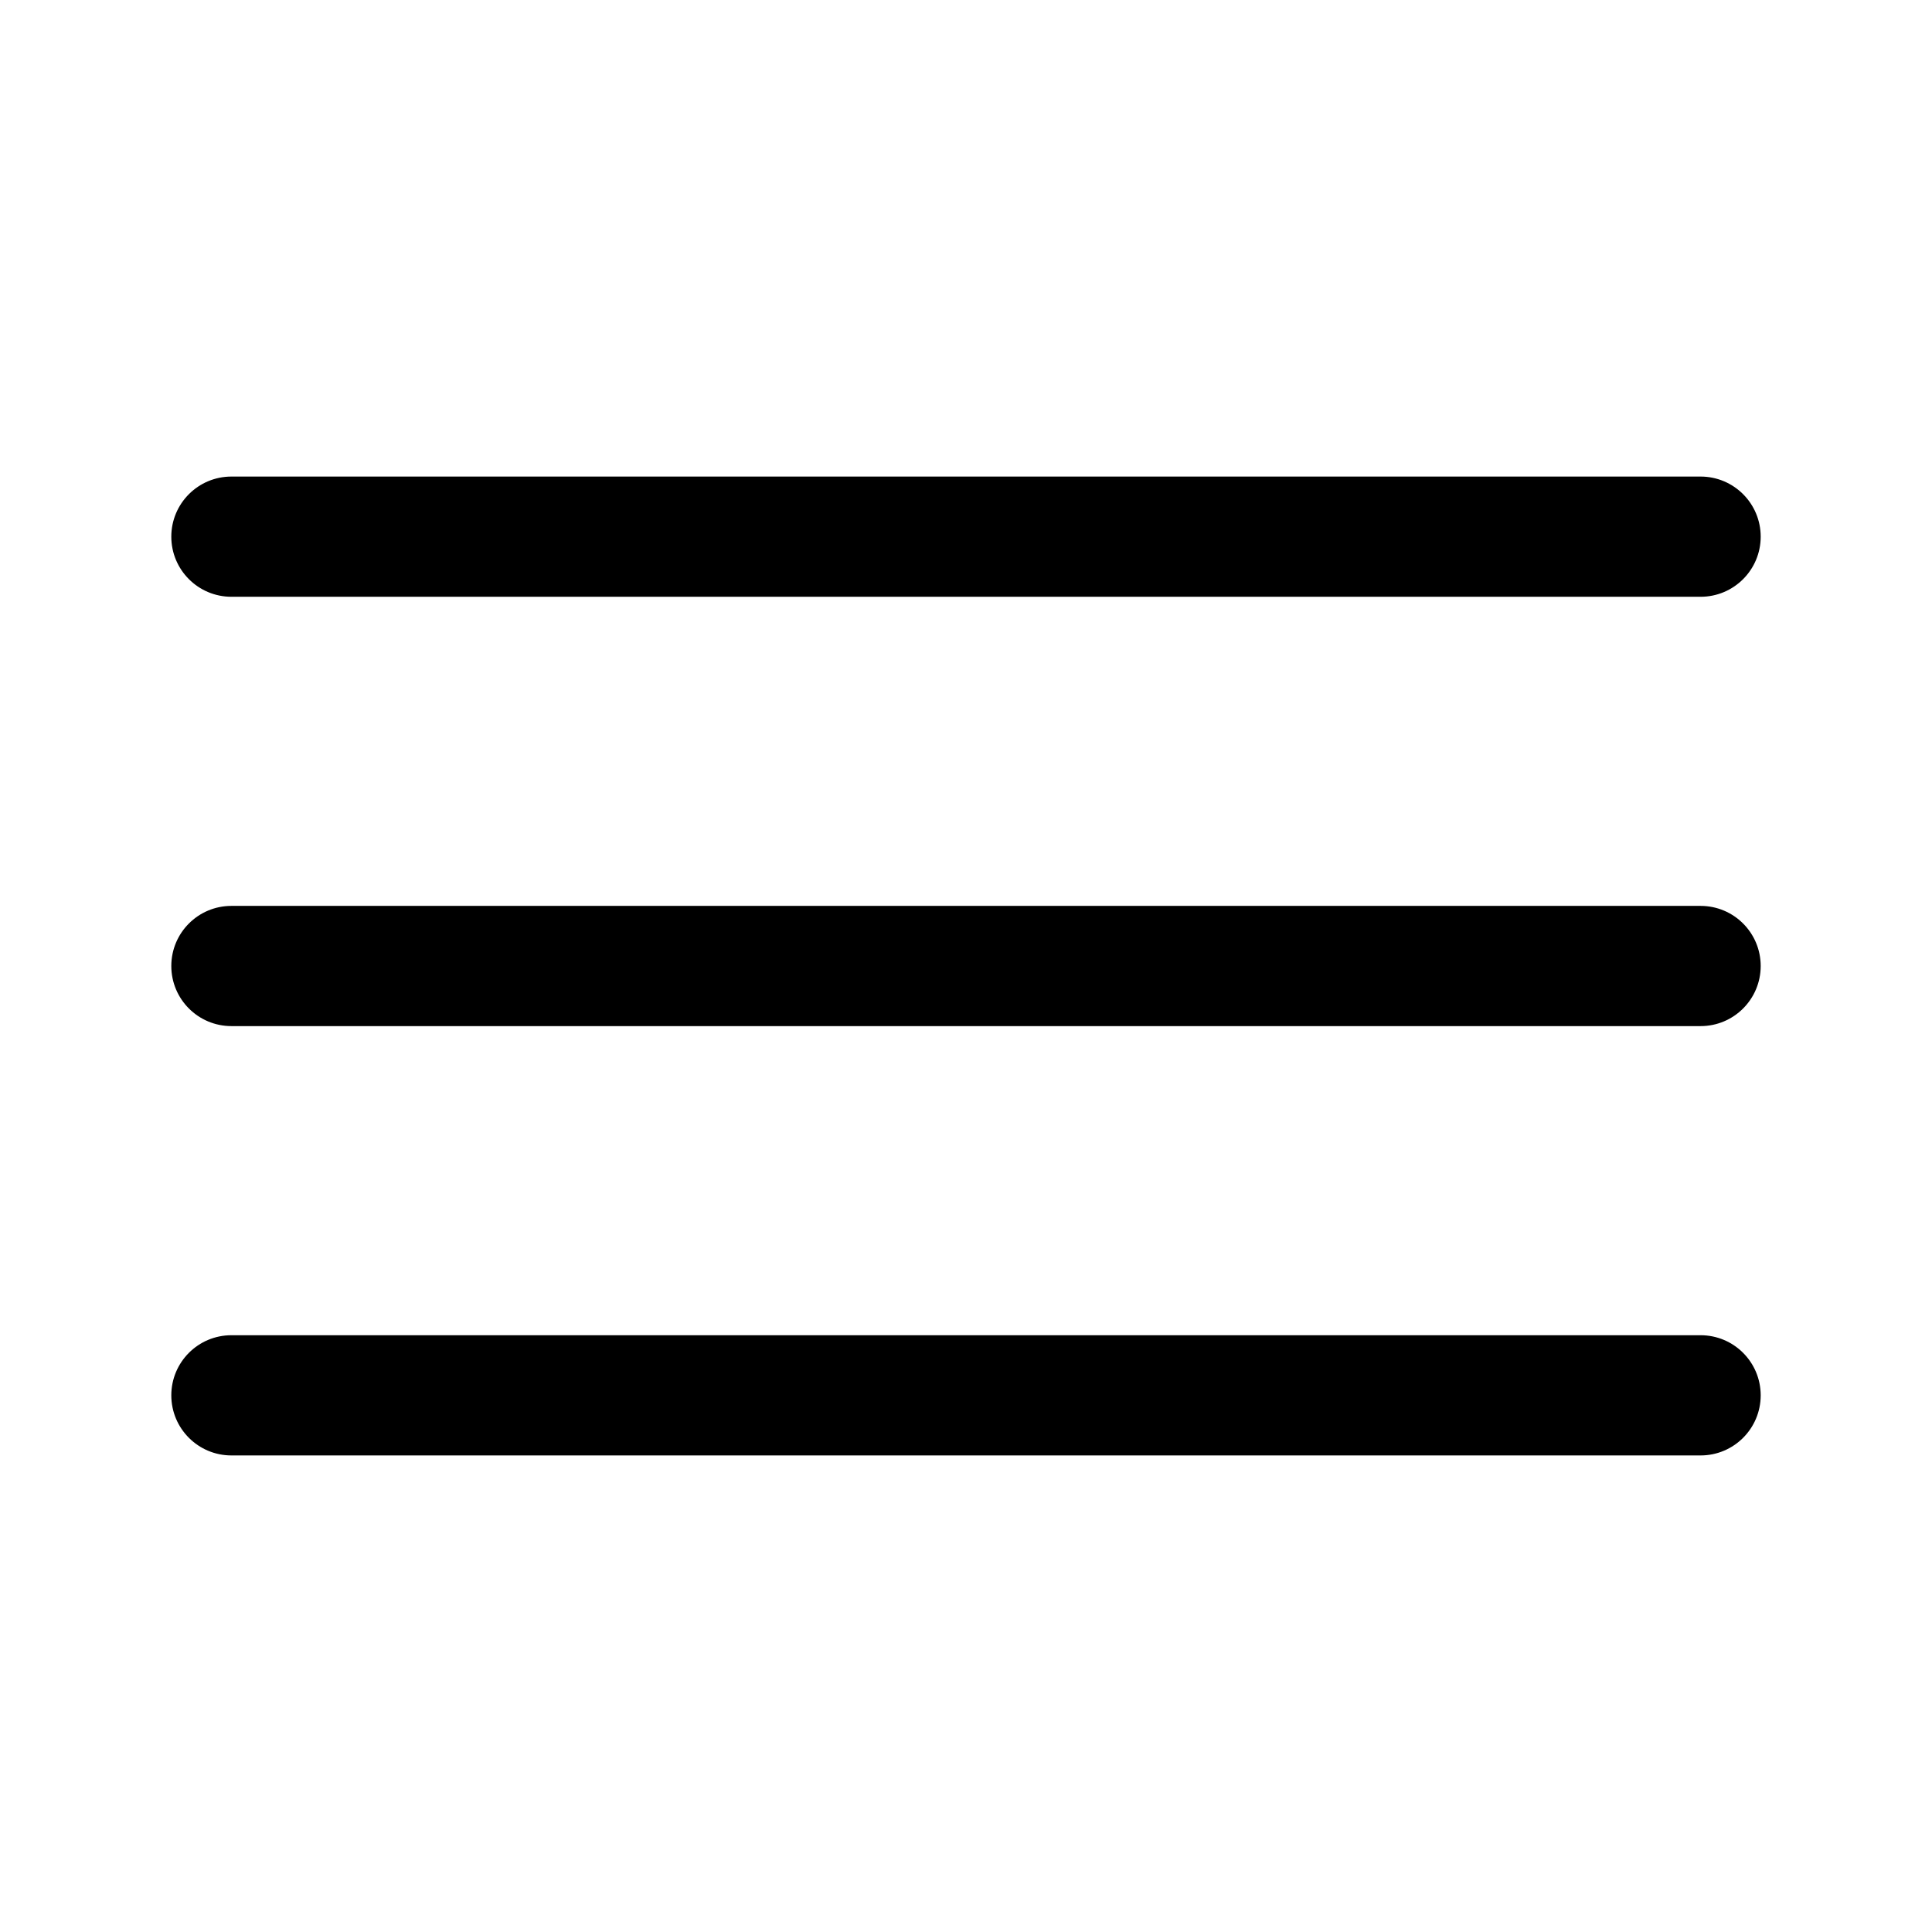
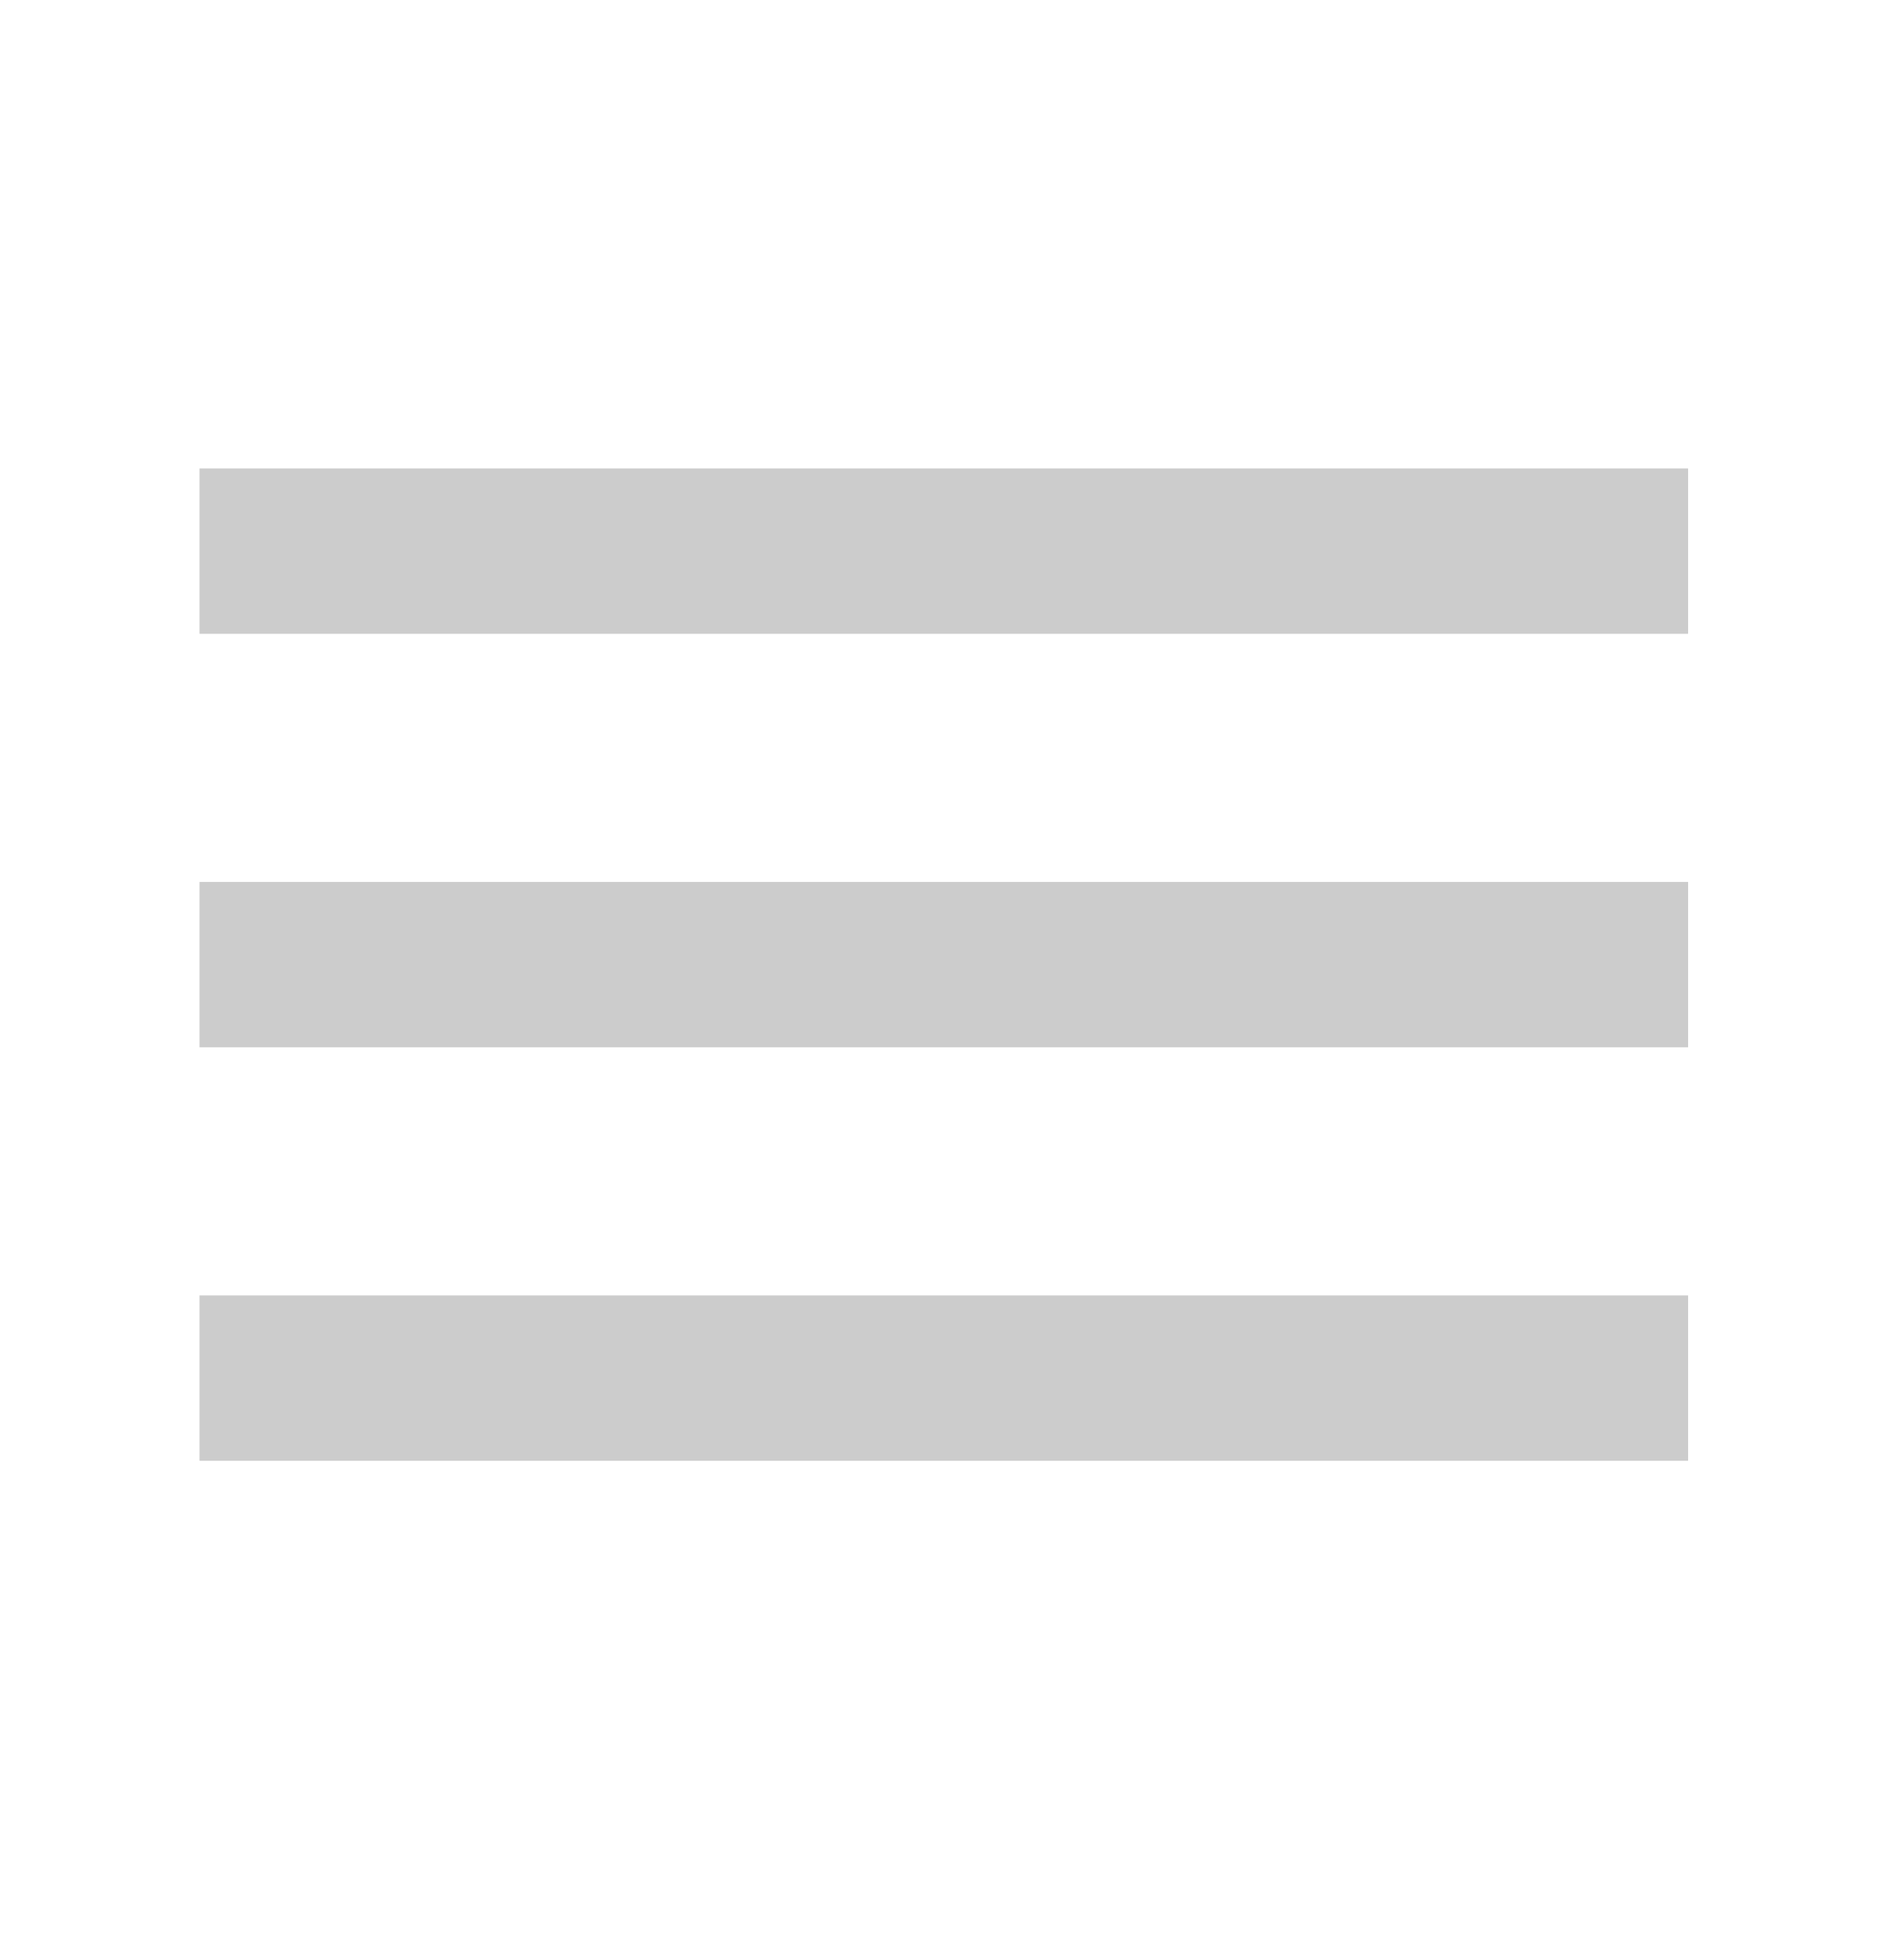
- <svg xmlns="http://www.w3.org/2000/svg" id="Layer_1" data-name="Layer 1" viewBox="0 0 90 90">
-   <path d="M10.78,27.8H79.22a2.8,2.8,0,0,0,0-5.6H10.78a2.8,2.8,0,1,0,0,5.6Z" />
-   <path d="M79.22,42.2H10.78a2.8,2.8,0,0,0,0,5.6H79.22a2.8,2.8,0,0,0,0-5.6Z" />
-   <path d="M79.22,62.2H10.78a2.8,2.8,0,0,0,0,5.6H79.22a2.8,2.8,0,0,0,0-5.6Z" />
+ <svg xmlns="http://www.w3.org/2000/svg" width="26" height="27" viewBox="0 0 26 27" fill="none">
+   <path d="M23.253 20.123H2.748V17.845H23.253V20.123ZM23.253 14.427H2.748V12.149H23.253V14.427ZM23.253 8.731H2.748V6.453H23.253V8.731Z" fill="#CCCCCC" />
</svg>
